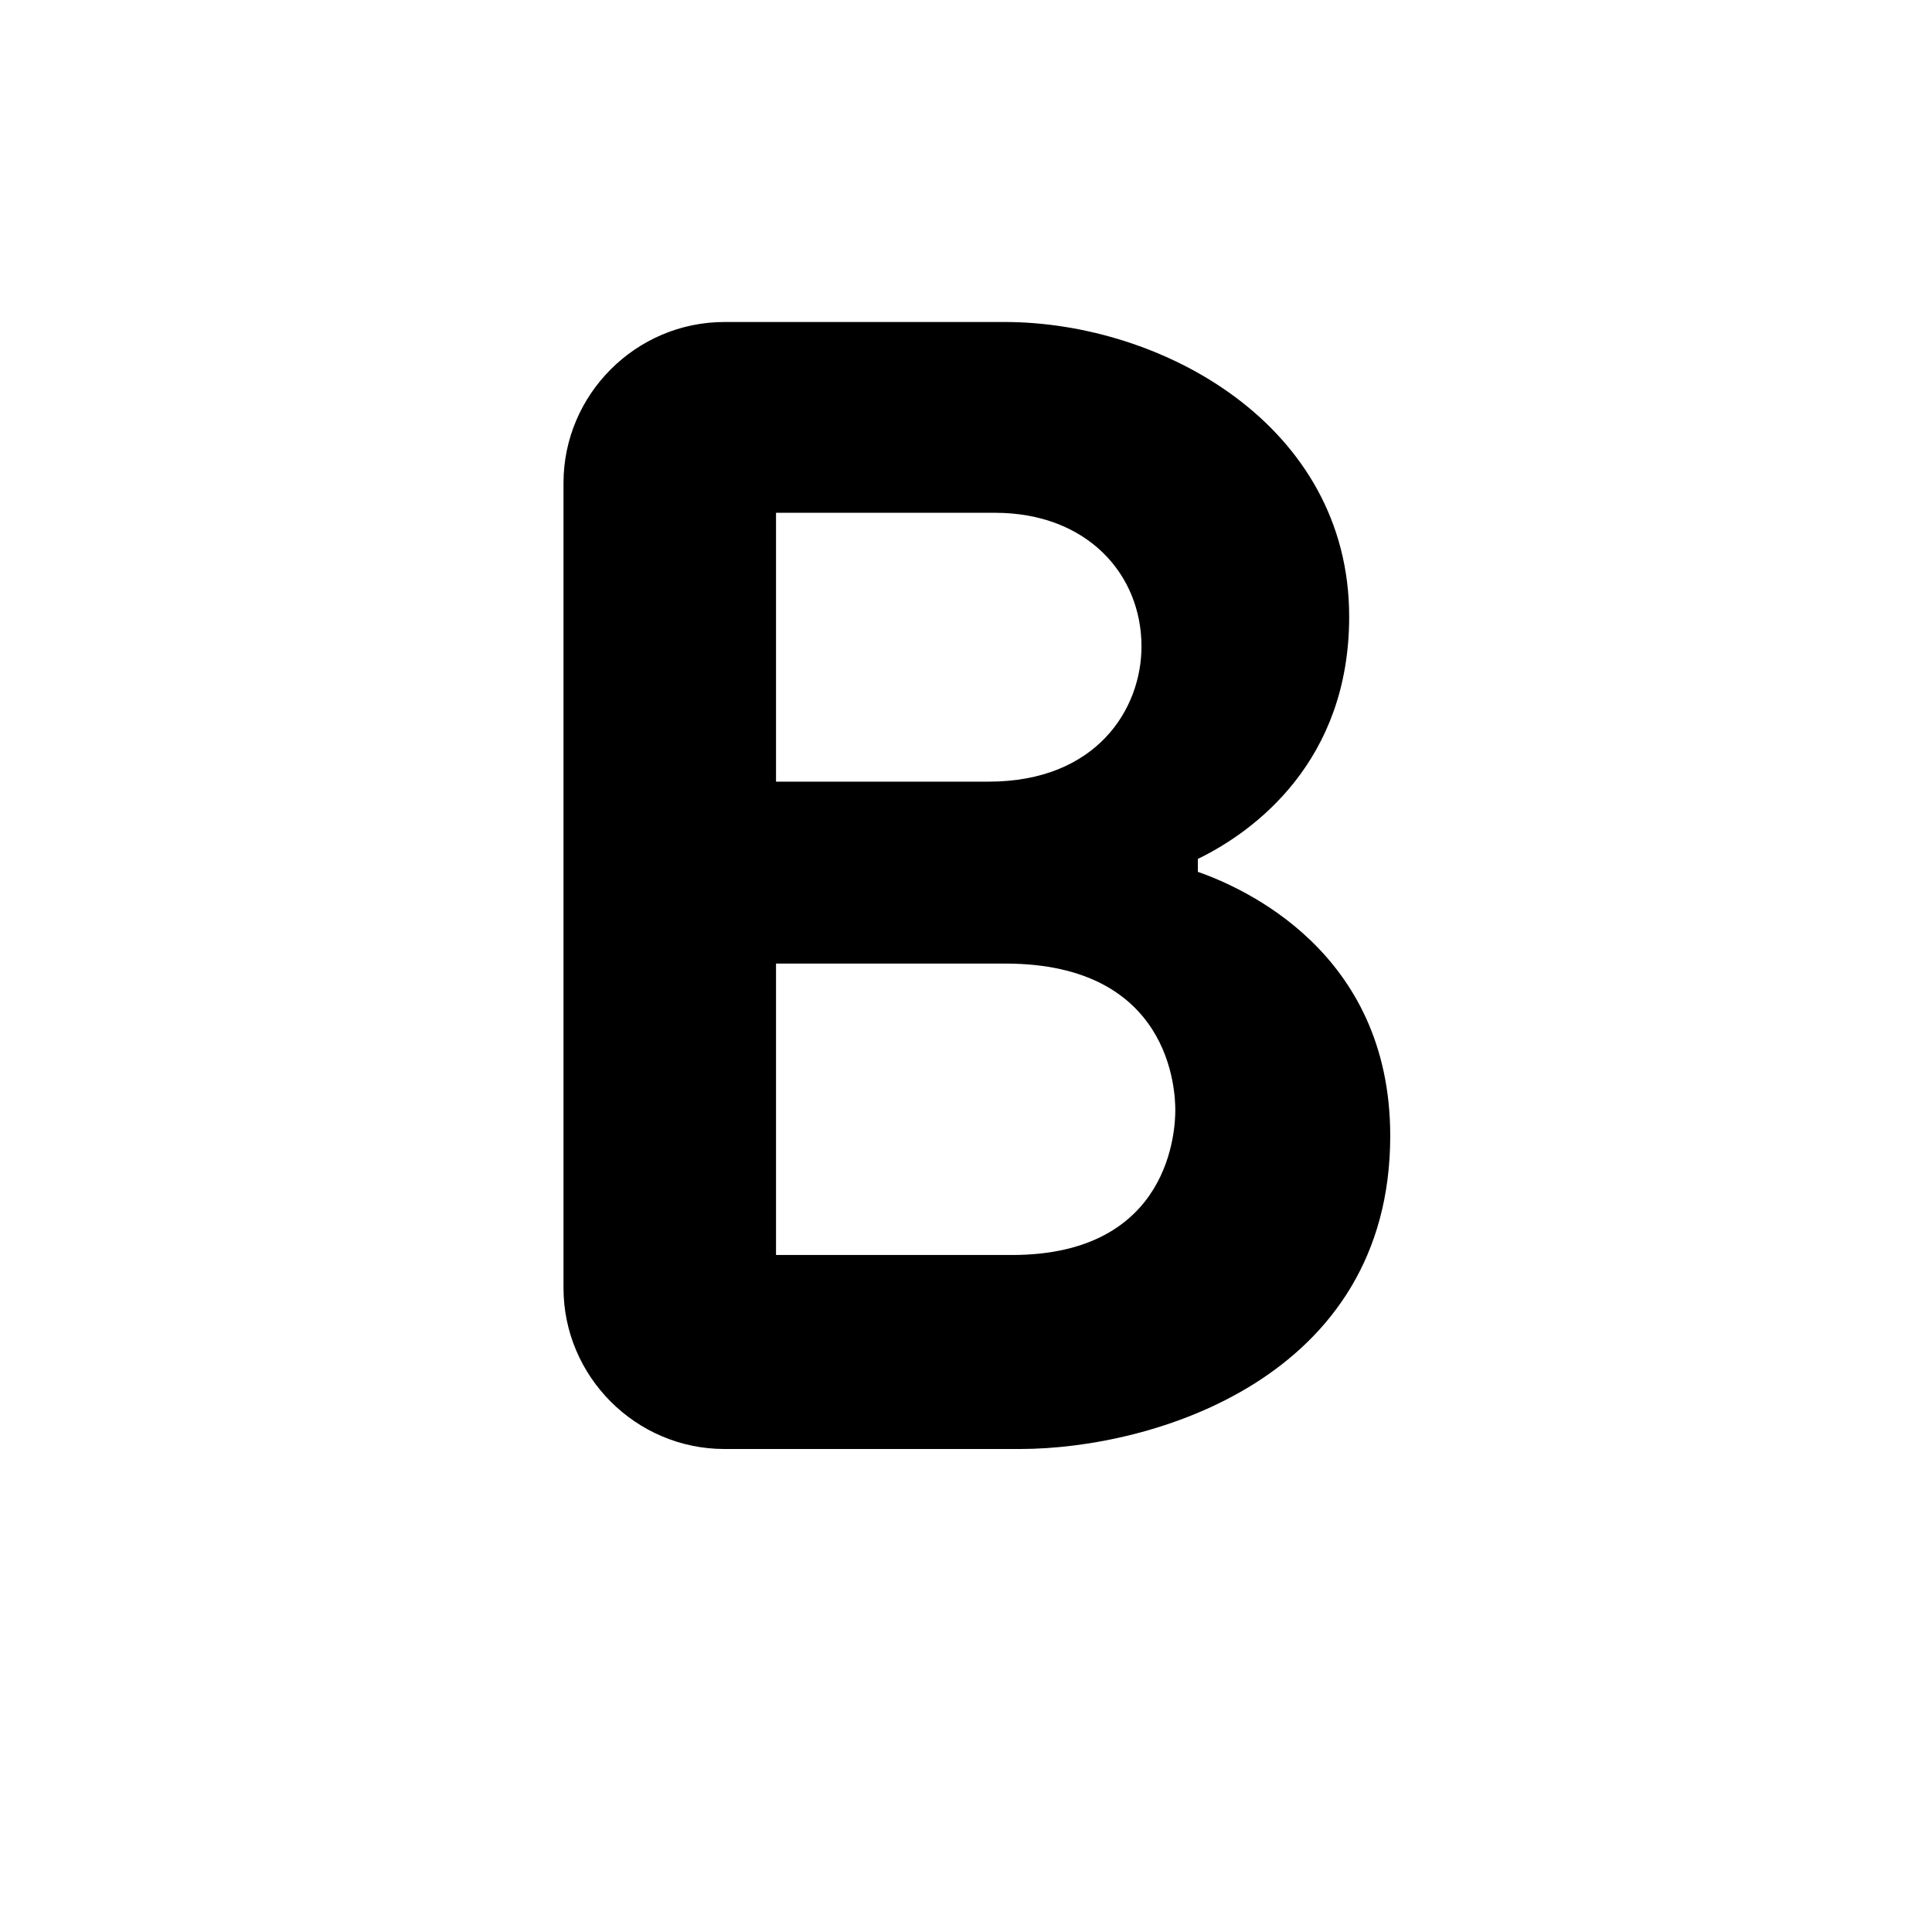
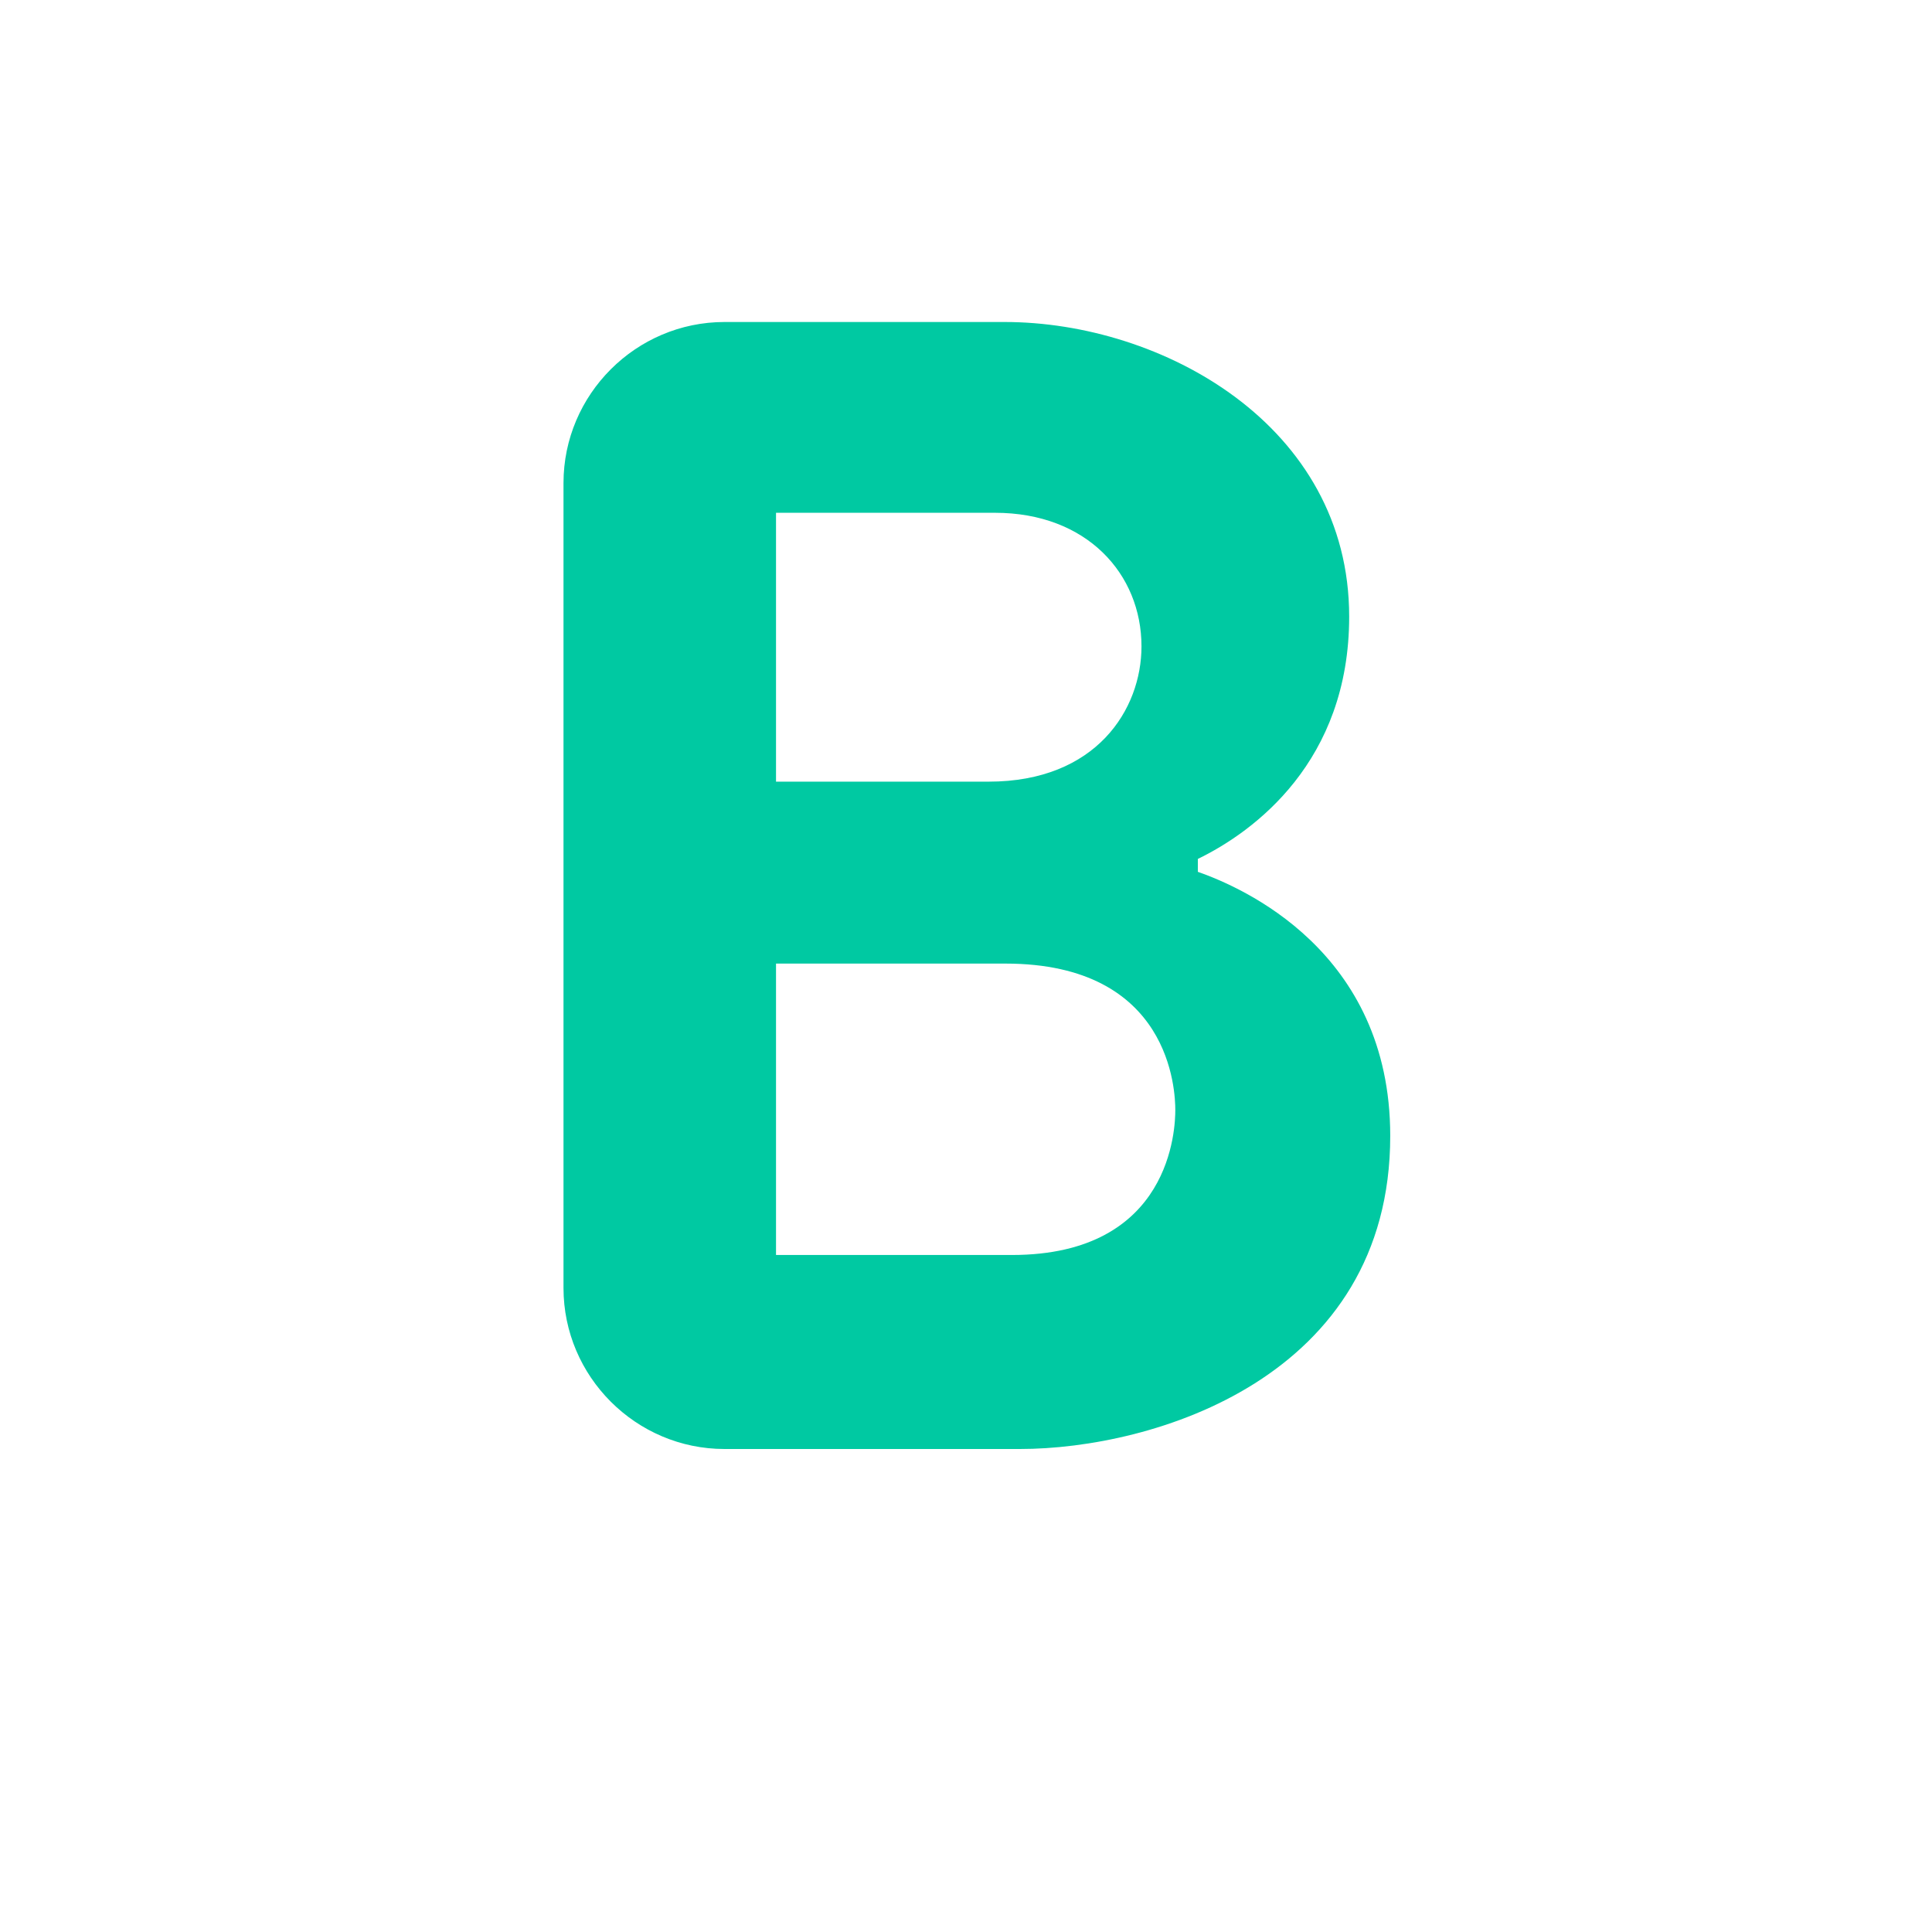
<svg xmlns="http://www.w3.org/2000/svg" enable-background="new 0 0 24 24" height="24" viewBox="0 0 24 24" width="24">
  <g>
    <rect fill="none" height="24" width="24" />
  </g>
  <g>
    <g>
-       <path d="M7,6c0-1.1,0.9-2,2-2h3.48c1.95,0,4.28,1.28,4.28,3.66c0,1.8-1.18,2.67-1.88,3.01v0.16c0.54,0.19,2.39,0.98,2.39,3.28 c0,3.01-2.95,3.89-4.6,3.89H9c-1.1,0-2-0.9-2-2V6z M12.28,9.71c1.34,0,1.9-0.9,1.9-1.68c0-0.9-0.68-1.66-1.82-1.66H9.64v3.34 H12.28z M12.57,15.59c1.99,0,2.03-1.59,2.03-1.8c0-0.23-0.05-1.82-2.11-1.82H9.64v3.62H12.57z" />
+       <path fill="rgb(0, 201, 162)" d="M7,6c0-1.1,0.9-2,2-2h3.48c1.95,0,4.28,1.28,4.28,3.66c0,1.8-1.18,2.67-1.88,3.01v0.16c0.54,0.19,2.39,0.98,2.39,3.28 c0,3.01-2.95,3.89-4.6,3.89H9c-1.1,0-2-0.9-2-2V6z M12.28,9.71c1.34,0,1.9-0.9,1.9-1.68c0-0.9-0.68-1.66-1.82-1.66H9.64v3.34 H12.28z M12.57,15.59c1.99,0,2.03-1.59,2.03-1.8c0-0.23-0.05-1.82-2.11-1.82H9.64v3.62H12.57z" />
    </g>
  </g>
</svg>
